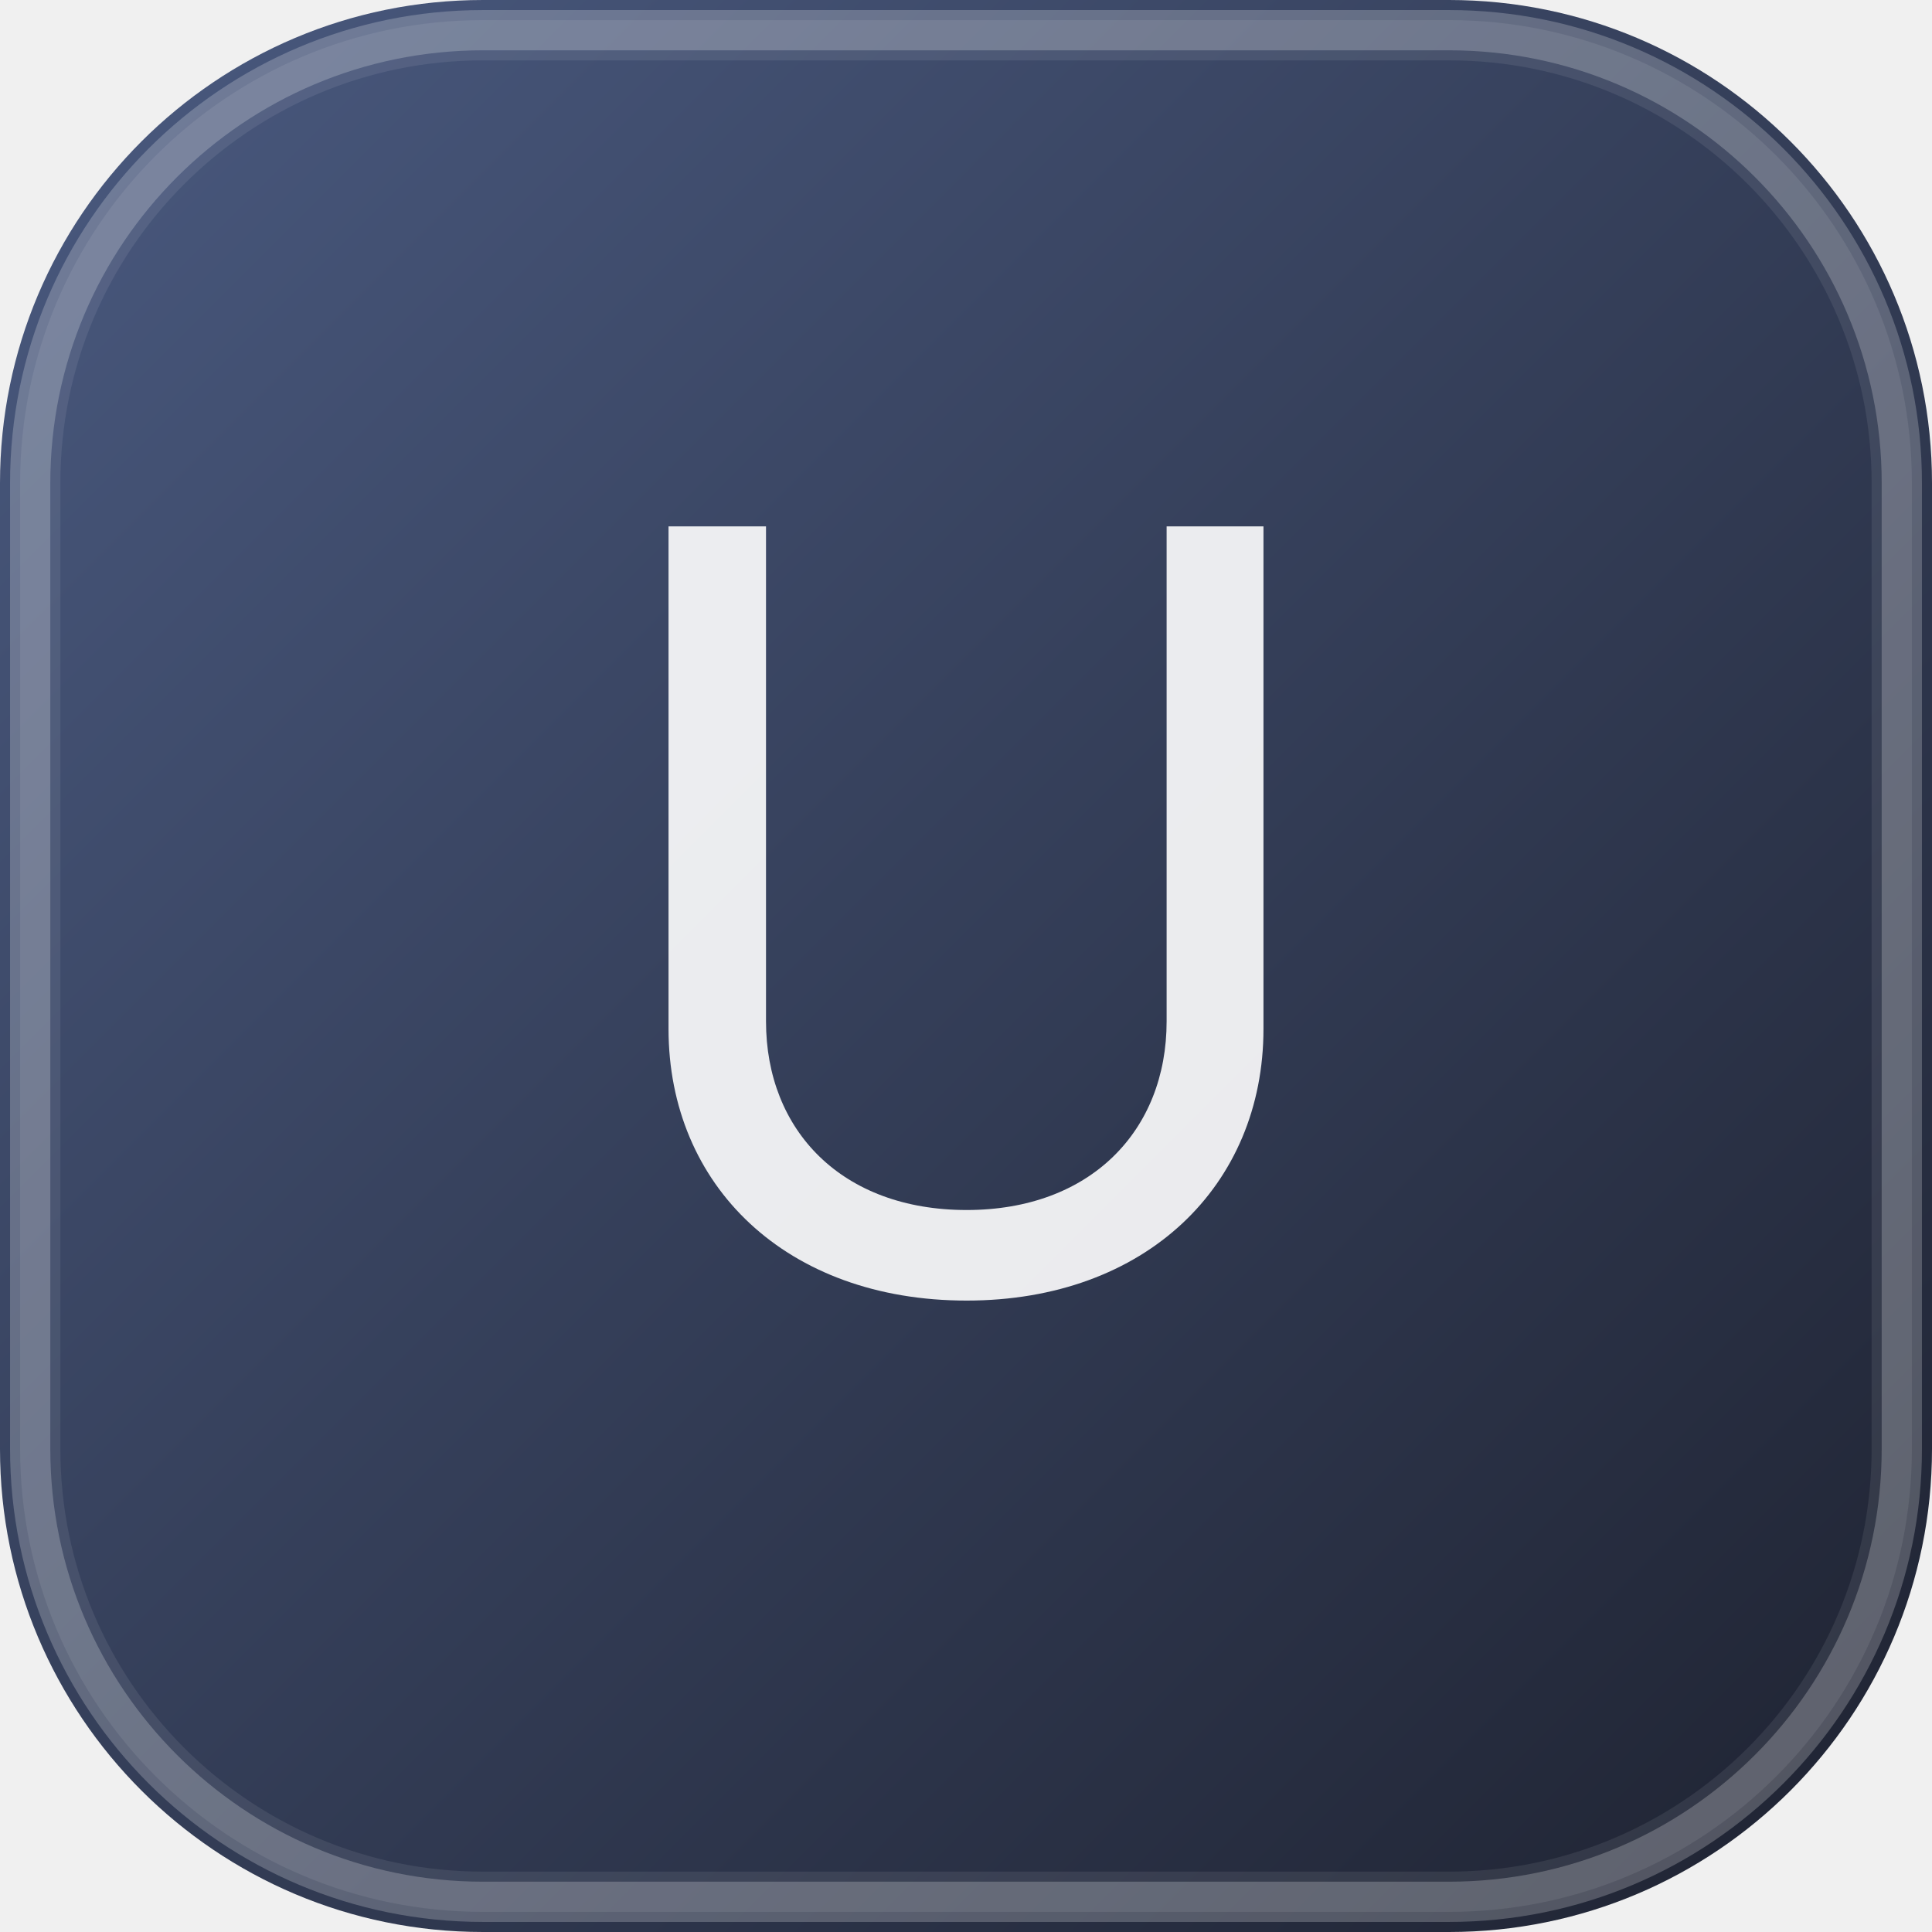
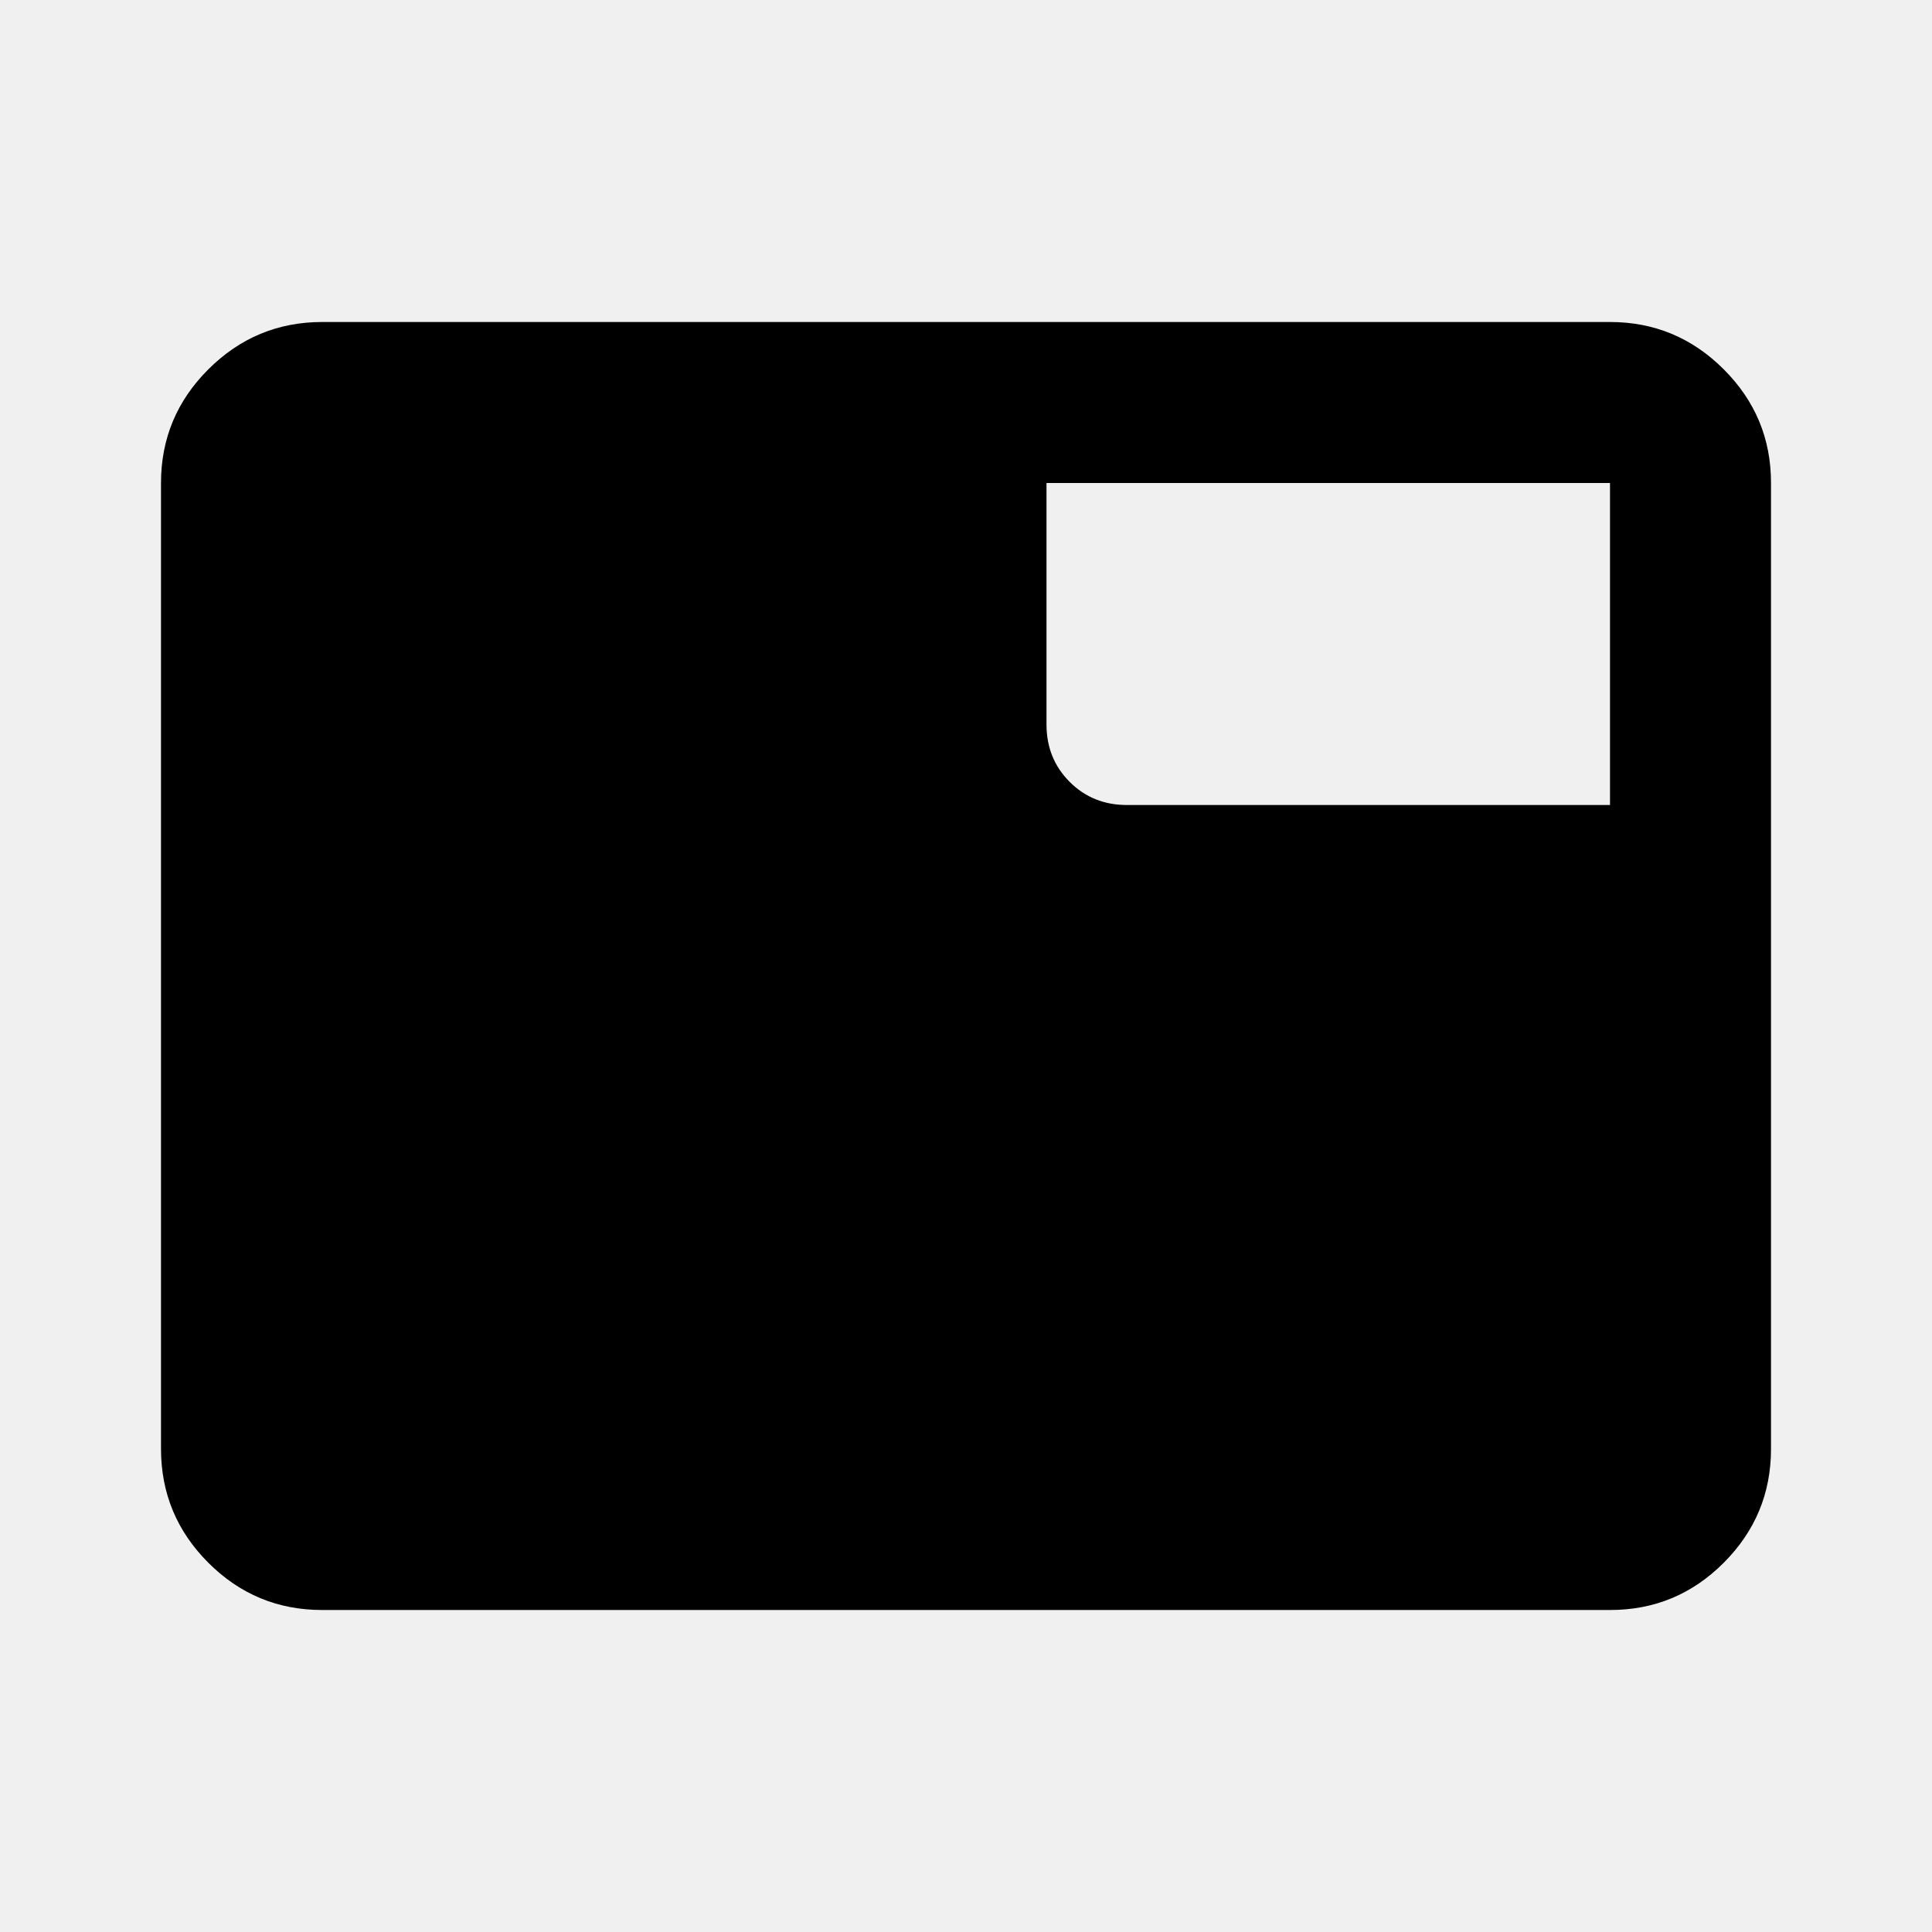
- <svg xmlns="http://www.w3.org/2000/svg" width="48" height="48" viewBox="0 0 48 48" fill="none">
-   <defs>
-     <linearGradient id="bg" x1="0" y1="0" x2="48" y2="48" gradientUnits="userSpaceOnUse">
-       <stop stop-color="#4a5a80" />
-       <stop offset="1" stop-color="#1e2230" />
-     </linearGradient>
-   </defs>
-   <rect width="48" height="48" rx="12" fill="url(#bg)" />
-   <rect x="0.75" y="0.75" width="46.5" height="46.5" rx="11.25" stroke="white" stroke-opacity="0.22" />
-   <rect x="1" y="1" width="46" height="46" rx="11" stroke="white" stroke-opacity="0.08" />
-   <text x="24" y="32" text-anchor="middle" font-family="-apple-system, BlinkMacSystemFont, sans-serif" font-size="26" font-weight="400" fill="white" fill-opacity="0.9">U</text>
+ <svg xmlns="http://www.w3.org/2000/svg" width="1em" height="1em" viewBox="0 0 24 24">
+   <path d="M0 0h24v24H0z" fill="none" />
+   <path fill="currentColor" d="M4 20q-.825 0-1.412-.587T2 18V6q0-.825.588-1.412T4 4h16q.825 0 1.413.588T22 6v12q0 .825-.587 1.413T20 20zm10-10h6V6h-7v3q0 .425.288.713T14 10" />
</svg>
